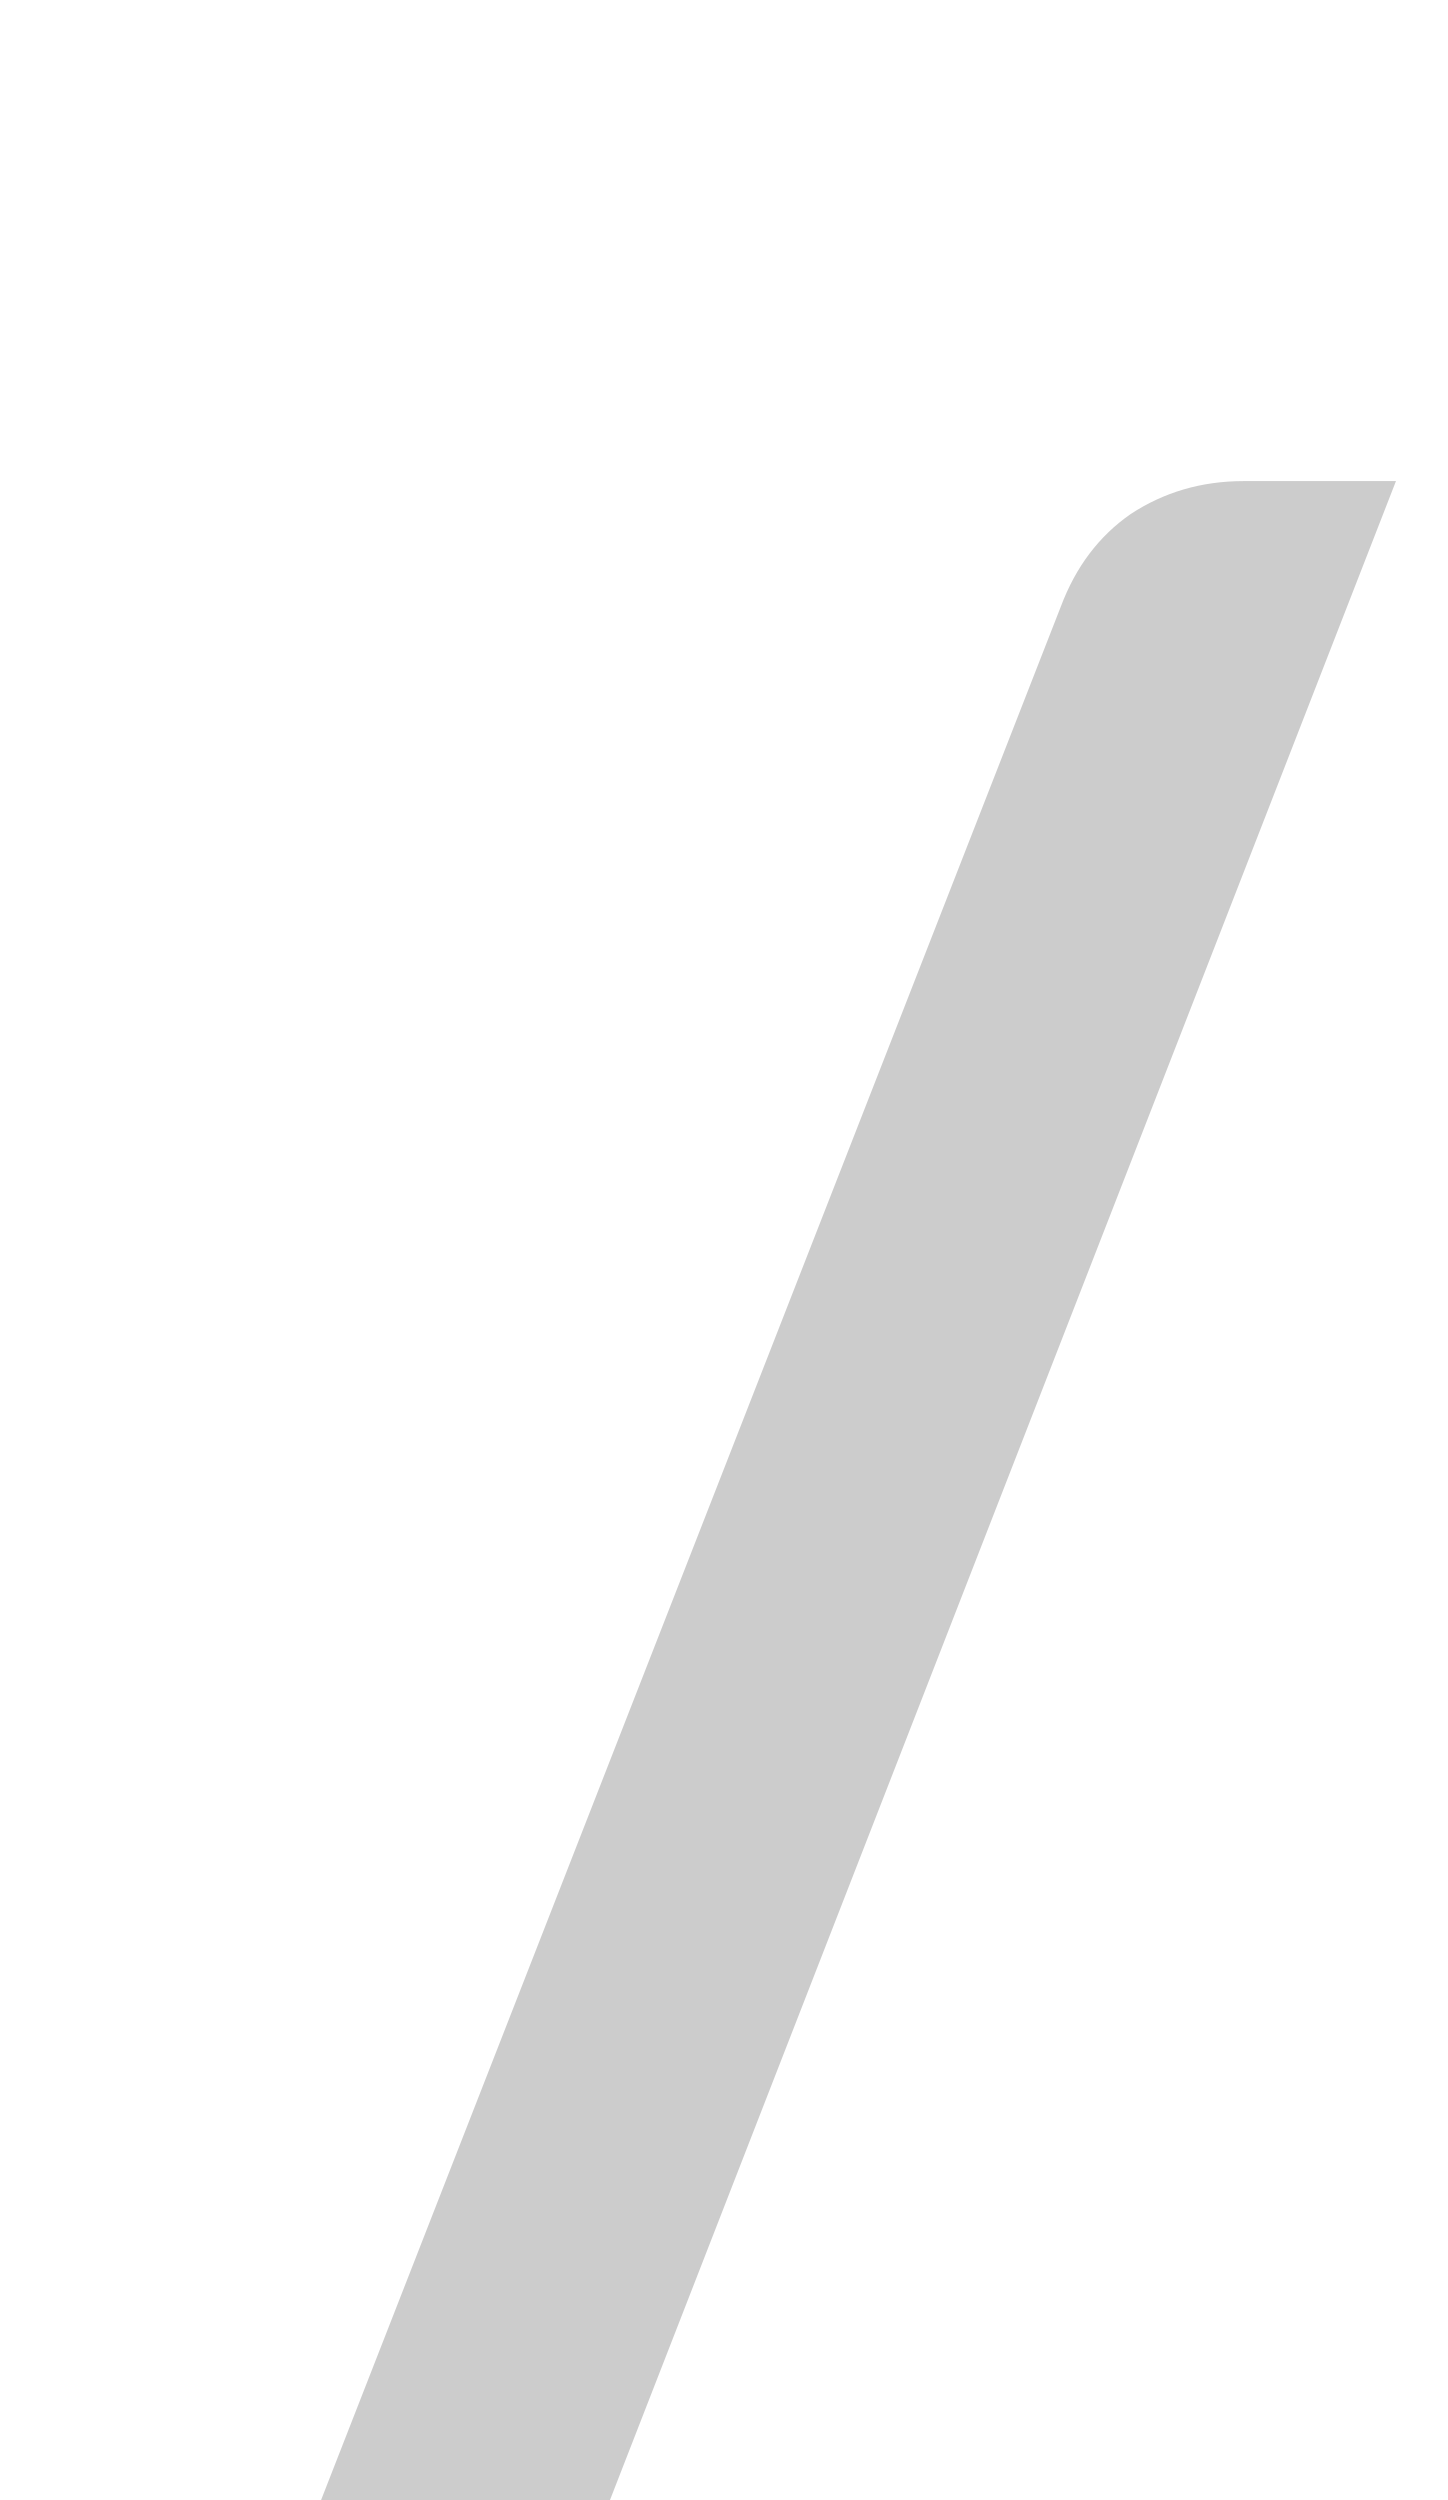
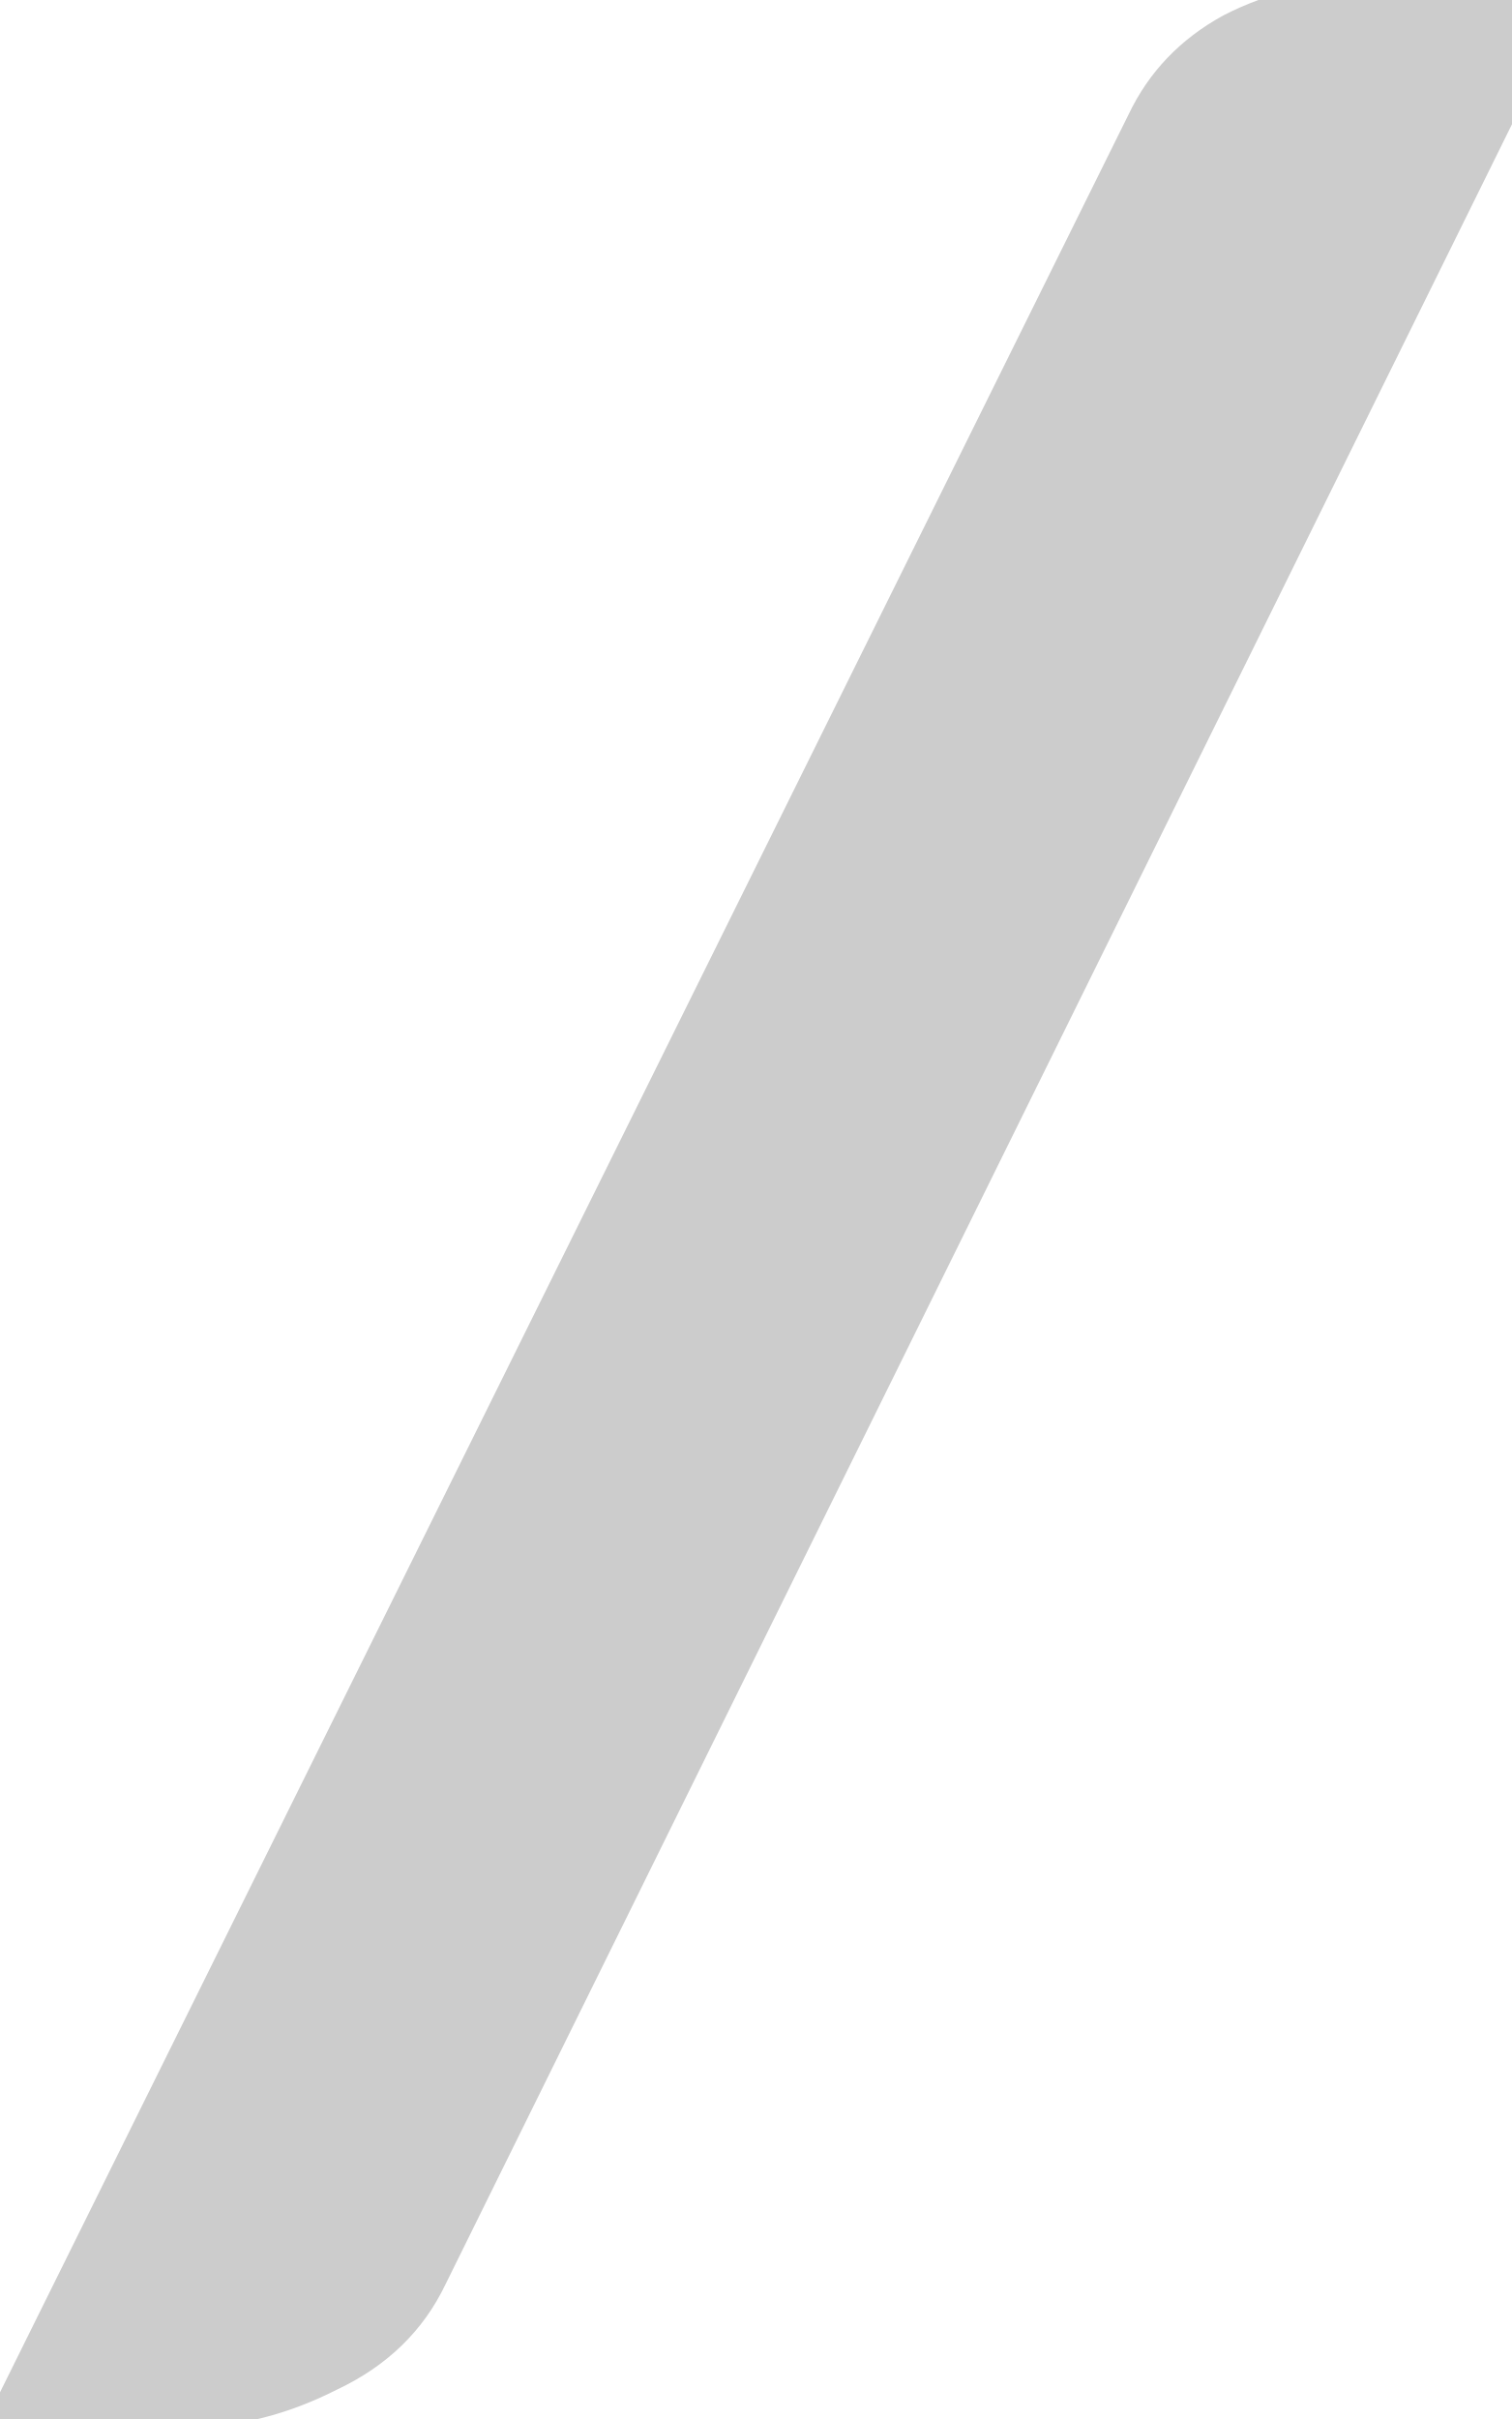
- <svg xmlns="http://www.w3.org/2000/svg" width="11px" height="19px" viewBox="0 0 11 19" version="1.1">
-   <defs />
-   <g id="Page-1" stroke="none" stroke-width="1" fill="none" fill-rule="evenodd">
-     <text id="delim_icon" font-family="Lato" font-size="22" font-weight="686" line-spacing="24" fill="#CCCCCC">
-       <tspan x="1" y="20">/</tspan>
+ <svg xmlns="http://www.w3.org/2000/svg" width="8.47" height="13.554" viewBox="0 0 8.47 13.554" version="1.1" id="svg4183">
+   <defs id="defs4189" />
+   <g id="Page-1" transform="matrix(1,0,0,0.7883528,-1.737,-2.993375)" style="fill:none;fill-rule:evenodd;stroke:none;stroke-width:1">
+     <text id="delim_icon" font-size="22" font-weight="686" line-spacing="24" style="font-size:22px;font-family:Lato;fill:#cccccc">
+       <tspan x="1" y="20" id="tspan4193">/</tspan>
    </text>
  </g>
</svg>
